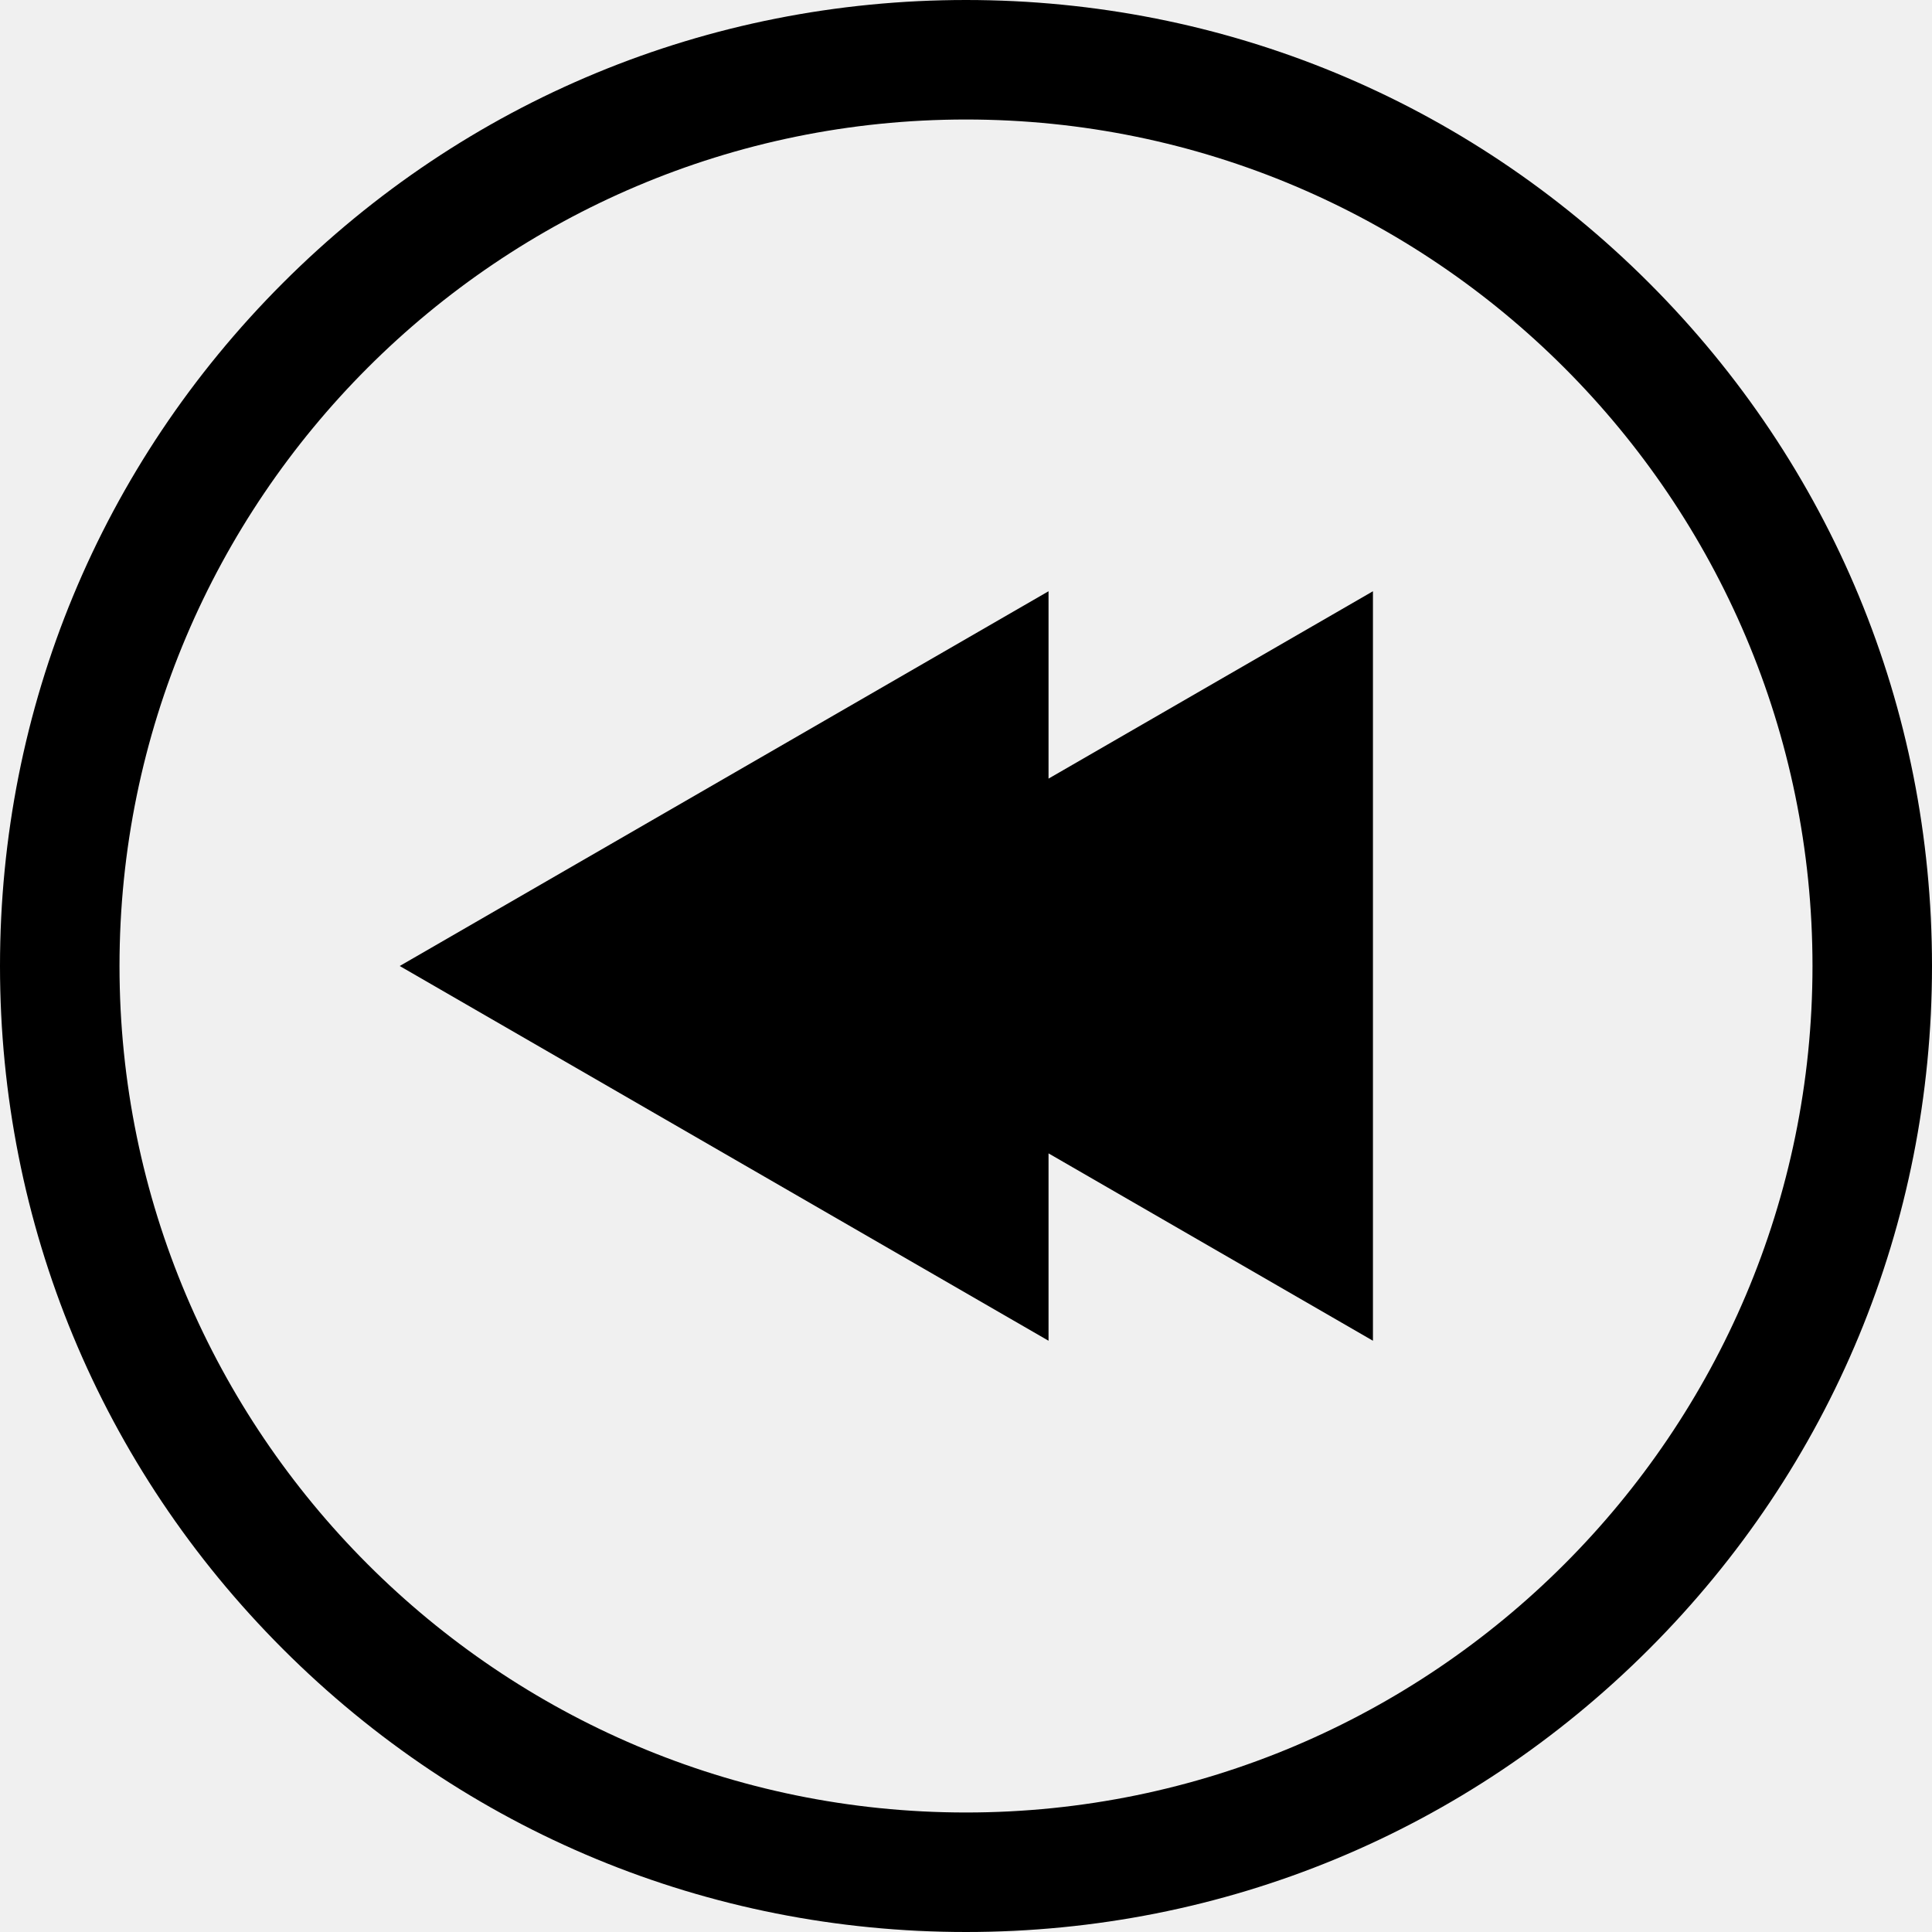
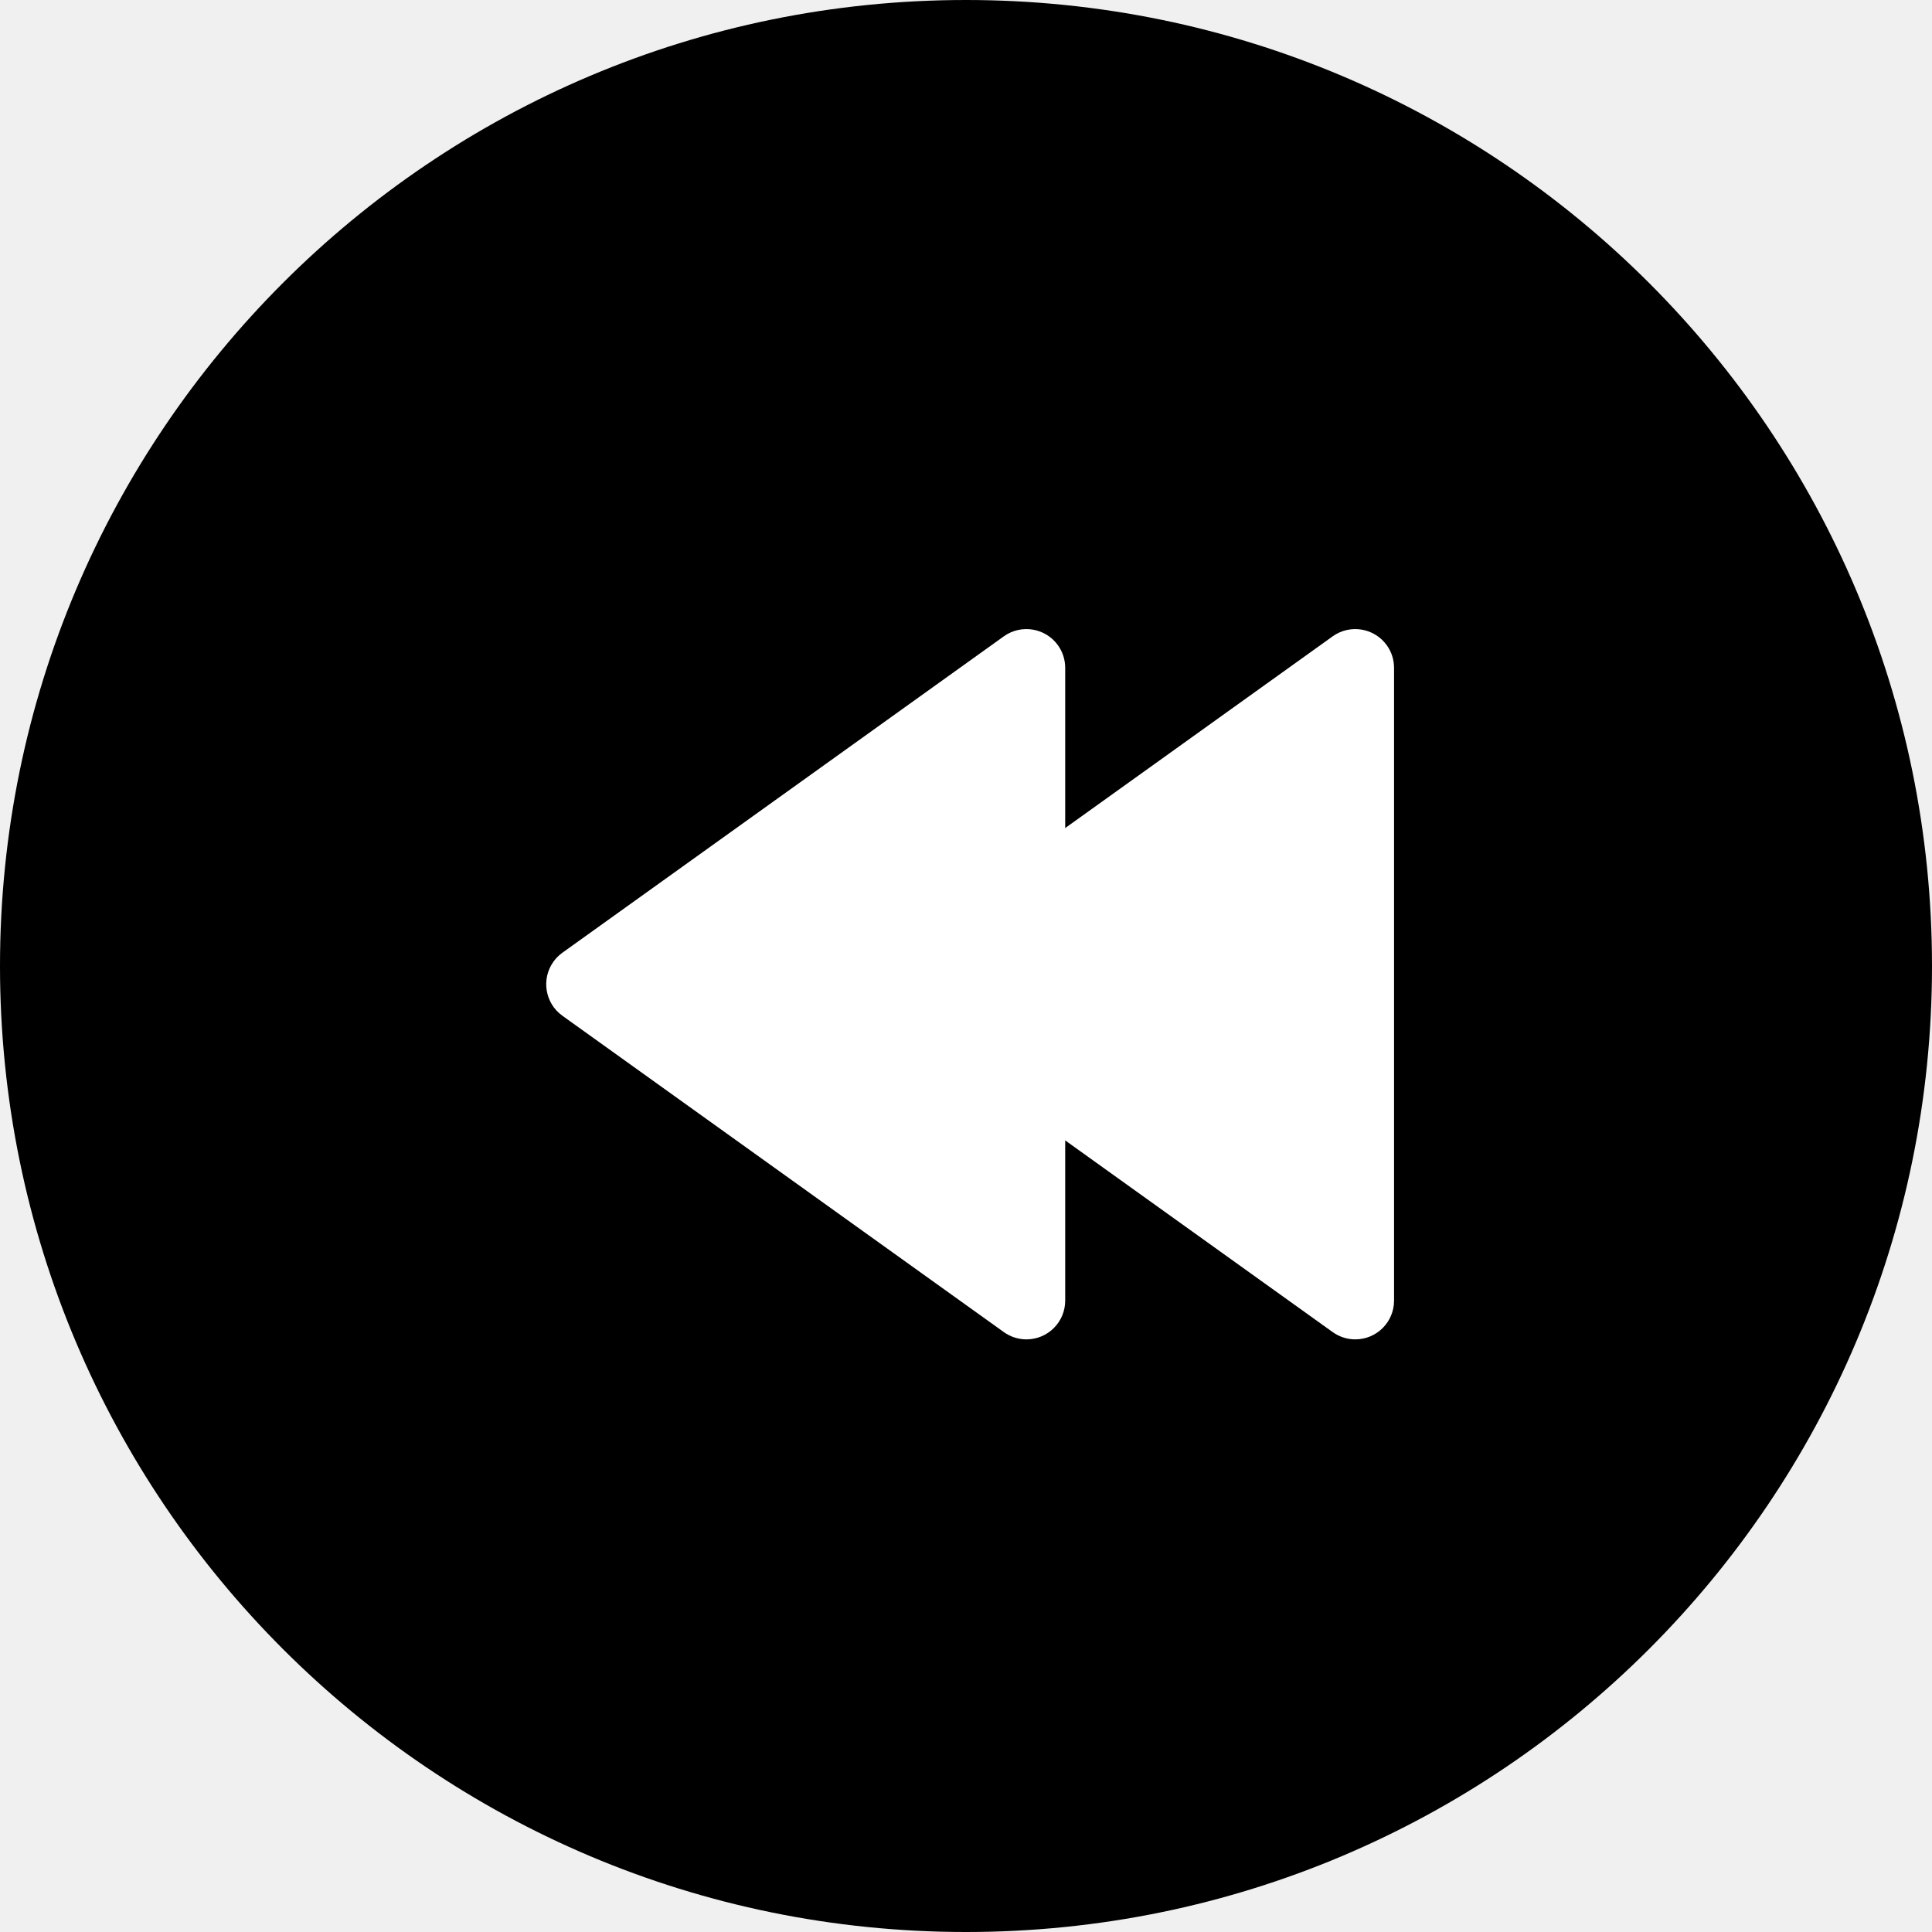
- <svg xmlns="http://www.w3.org/2000/svg" width="485px" height="485px" viewBox="0 0 485 485" version="1.1">
+ <svg xmlns="http://www.w3.org/2000/svg" width="47px" height="47px" viewBox="0 0 47 47" version="1.1">
  <g id="Page-1" stroke="none" stroke-width="1" fill="none" fill-rule="evenodd">
-     <g id="backward" fill="currentColor" fill-rule="nonzero">
-       <path d="M413.974,71.026 C368.171,25.225 307.274,0 242.5,0 C177.726,0 116.829,25.225 71.026,71.026 C25.225,116.829 0,177.726 0,242.5 C0,307.274 25.225,368.171 71.026,413.974 C116.829,459.775 177.726,485 242.5,485 C307.274,485 368.171,459.775 413.974,413.974 C459.775,368.171 485,307.274 485,242.5 C485,177.726 459.775,116.829 413.974,71.026 Z M242.5,455 C125.327,455 30,359.673 30,242.5 C30,125.327 125.327,30 242.5,30 C359.673,30 455,125.327 455,242.5 C455,359.673 359.673,455 242.5,455 Z" id="Shape" />
-       <polygon id="Path" points="263.219 148.425 100.342 242.5 263.219 336.575 263.219 289.538 344.658 336.575 344.658 148.425 263.219 195.462" />
+     <g id="backward" transform="translate(-0, 0)" fill-rule="nonzero">
+       <circle id="Oval" fill="currentColor" cx="23.5" cy="23.5" r="23.5" />
+       <path d="M20.367,18.024 L28.064,28.763 C28.367,29.187 28.27,29.776 27.846,30.08 C27.686,30.195 27.494,30.256 27.297,30.256 L11.904,30.256 C11.383,30.256 10.961,29.834 10.961,29.313 C10.961,29.116 11.023,28.924 11.138,28.763 L18.834,18.024 C19.137,17.601 19.727,17.504 20.15,17.807 C20.234,17.867 20.307,17.941 20.367,18.024 Z" id="Triangle" fill="#FFFFFF" transform="translate(19.60066, 23.94343) rotate(270) translate(-19.60066, -23.94343) " />
+       <path d="M28.367,18.024 L36.064,28.763 C36.367,29.187 36.27,29.776 35.846,30.08 C35.686,30.195 35.494,30.256 35.297,30.256 L19.904,30.256 C19.383,30.256 18.961,29.834 18.961,29.313 C18.961,29.116 19.023,28.924 19.138,28.763 L26.834,18.024 C27.137,17.601 27.727,17.504 28.15,17.807 C28.234,17.867 28.307,17.941 28.367,18.024 Z" id="Triangle" fill="#FFFFFF" transform="translate(27.60066, 23.94343) rotate(270) translate(-27.60066, -23.94343) " />
    </g>
  </g>
</svg>
